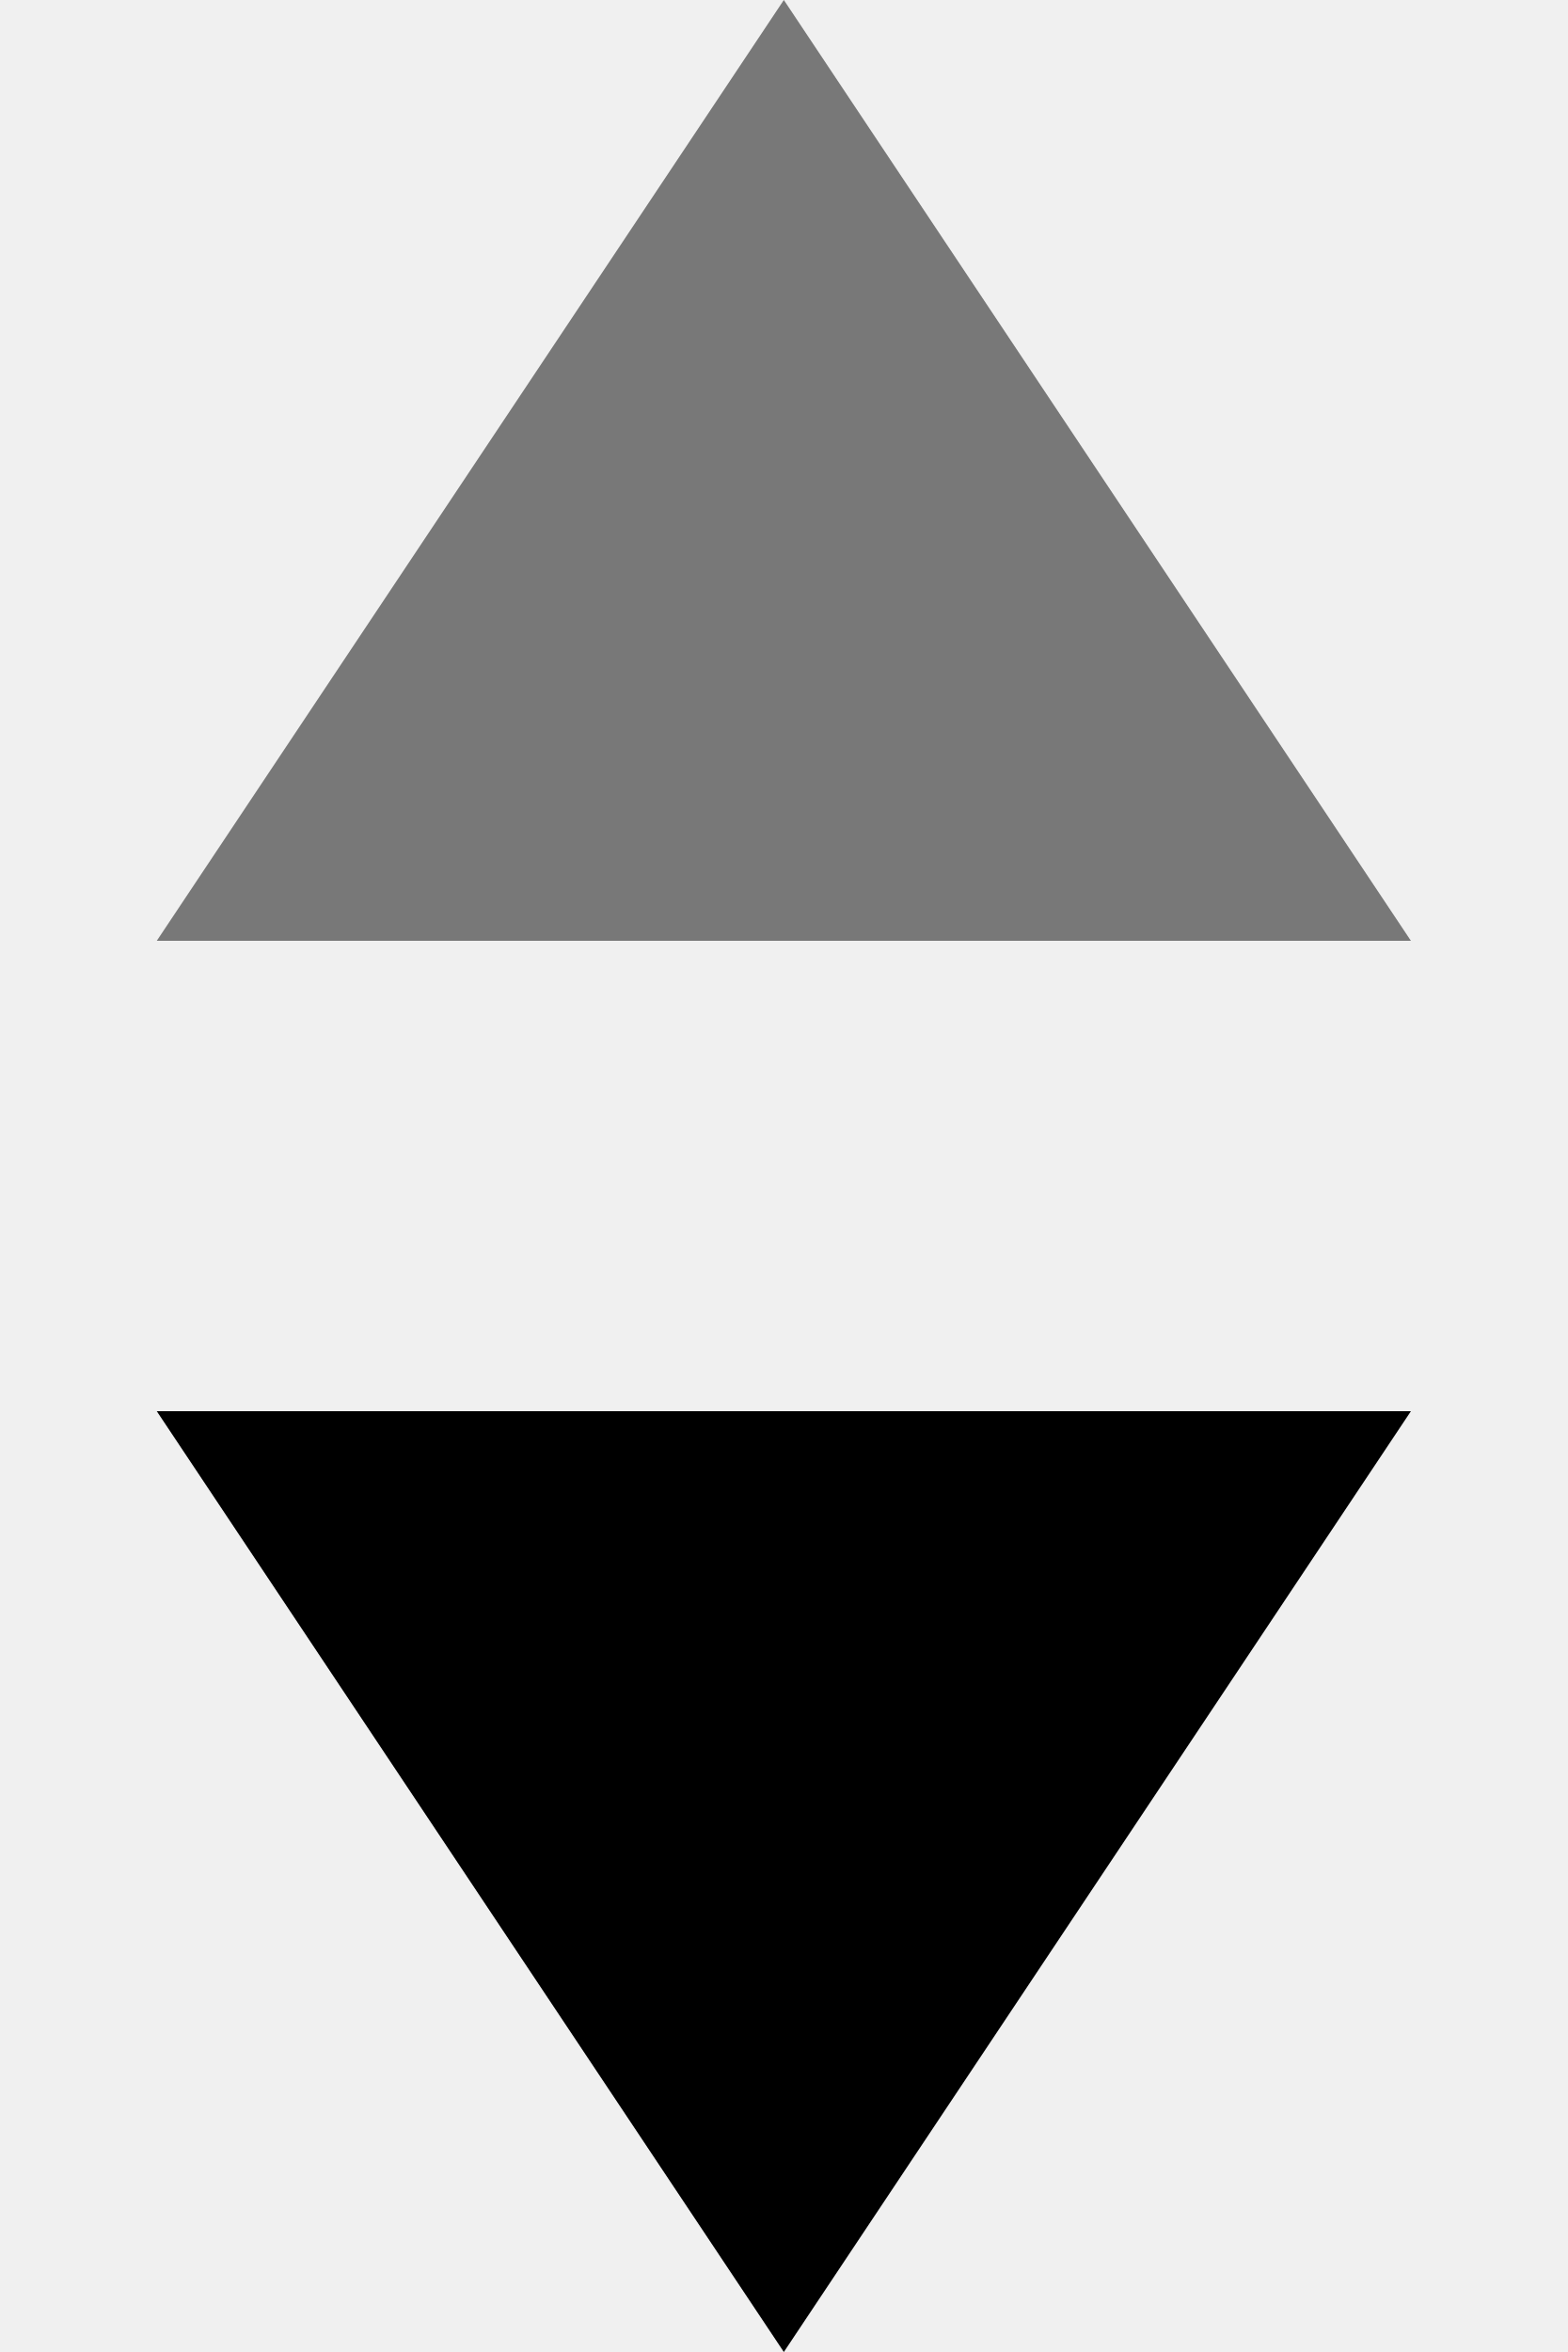
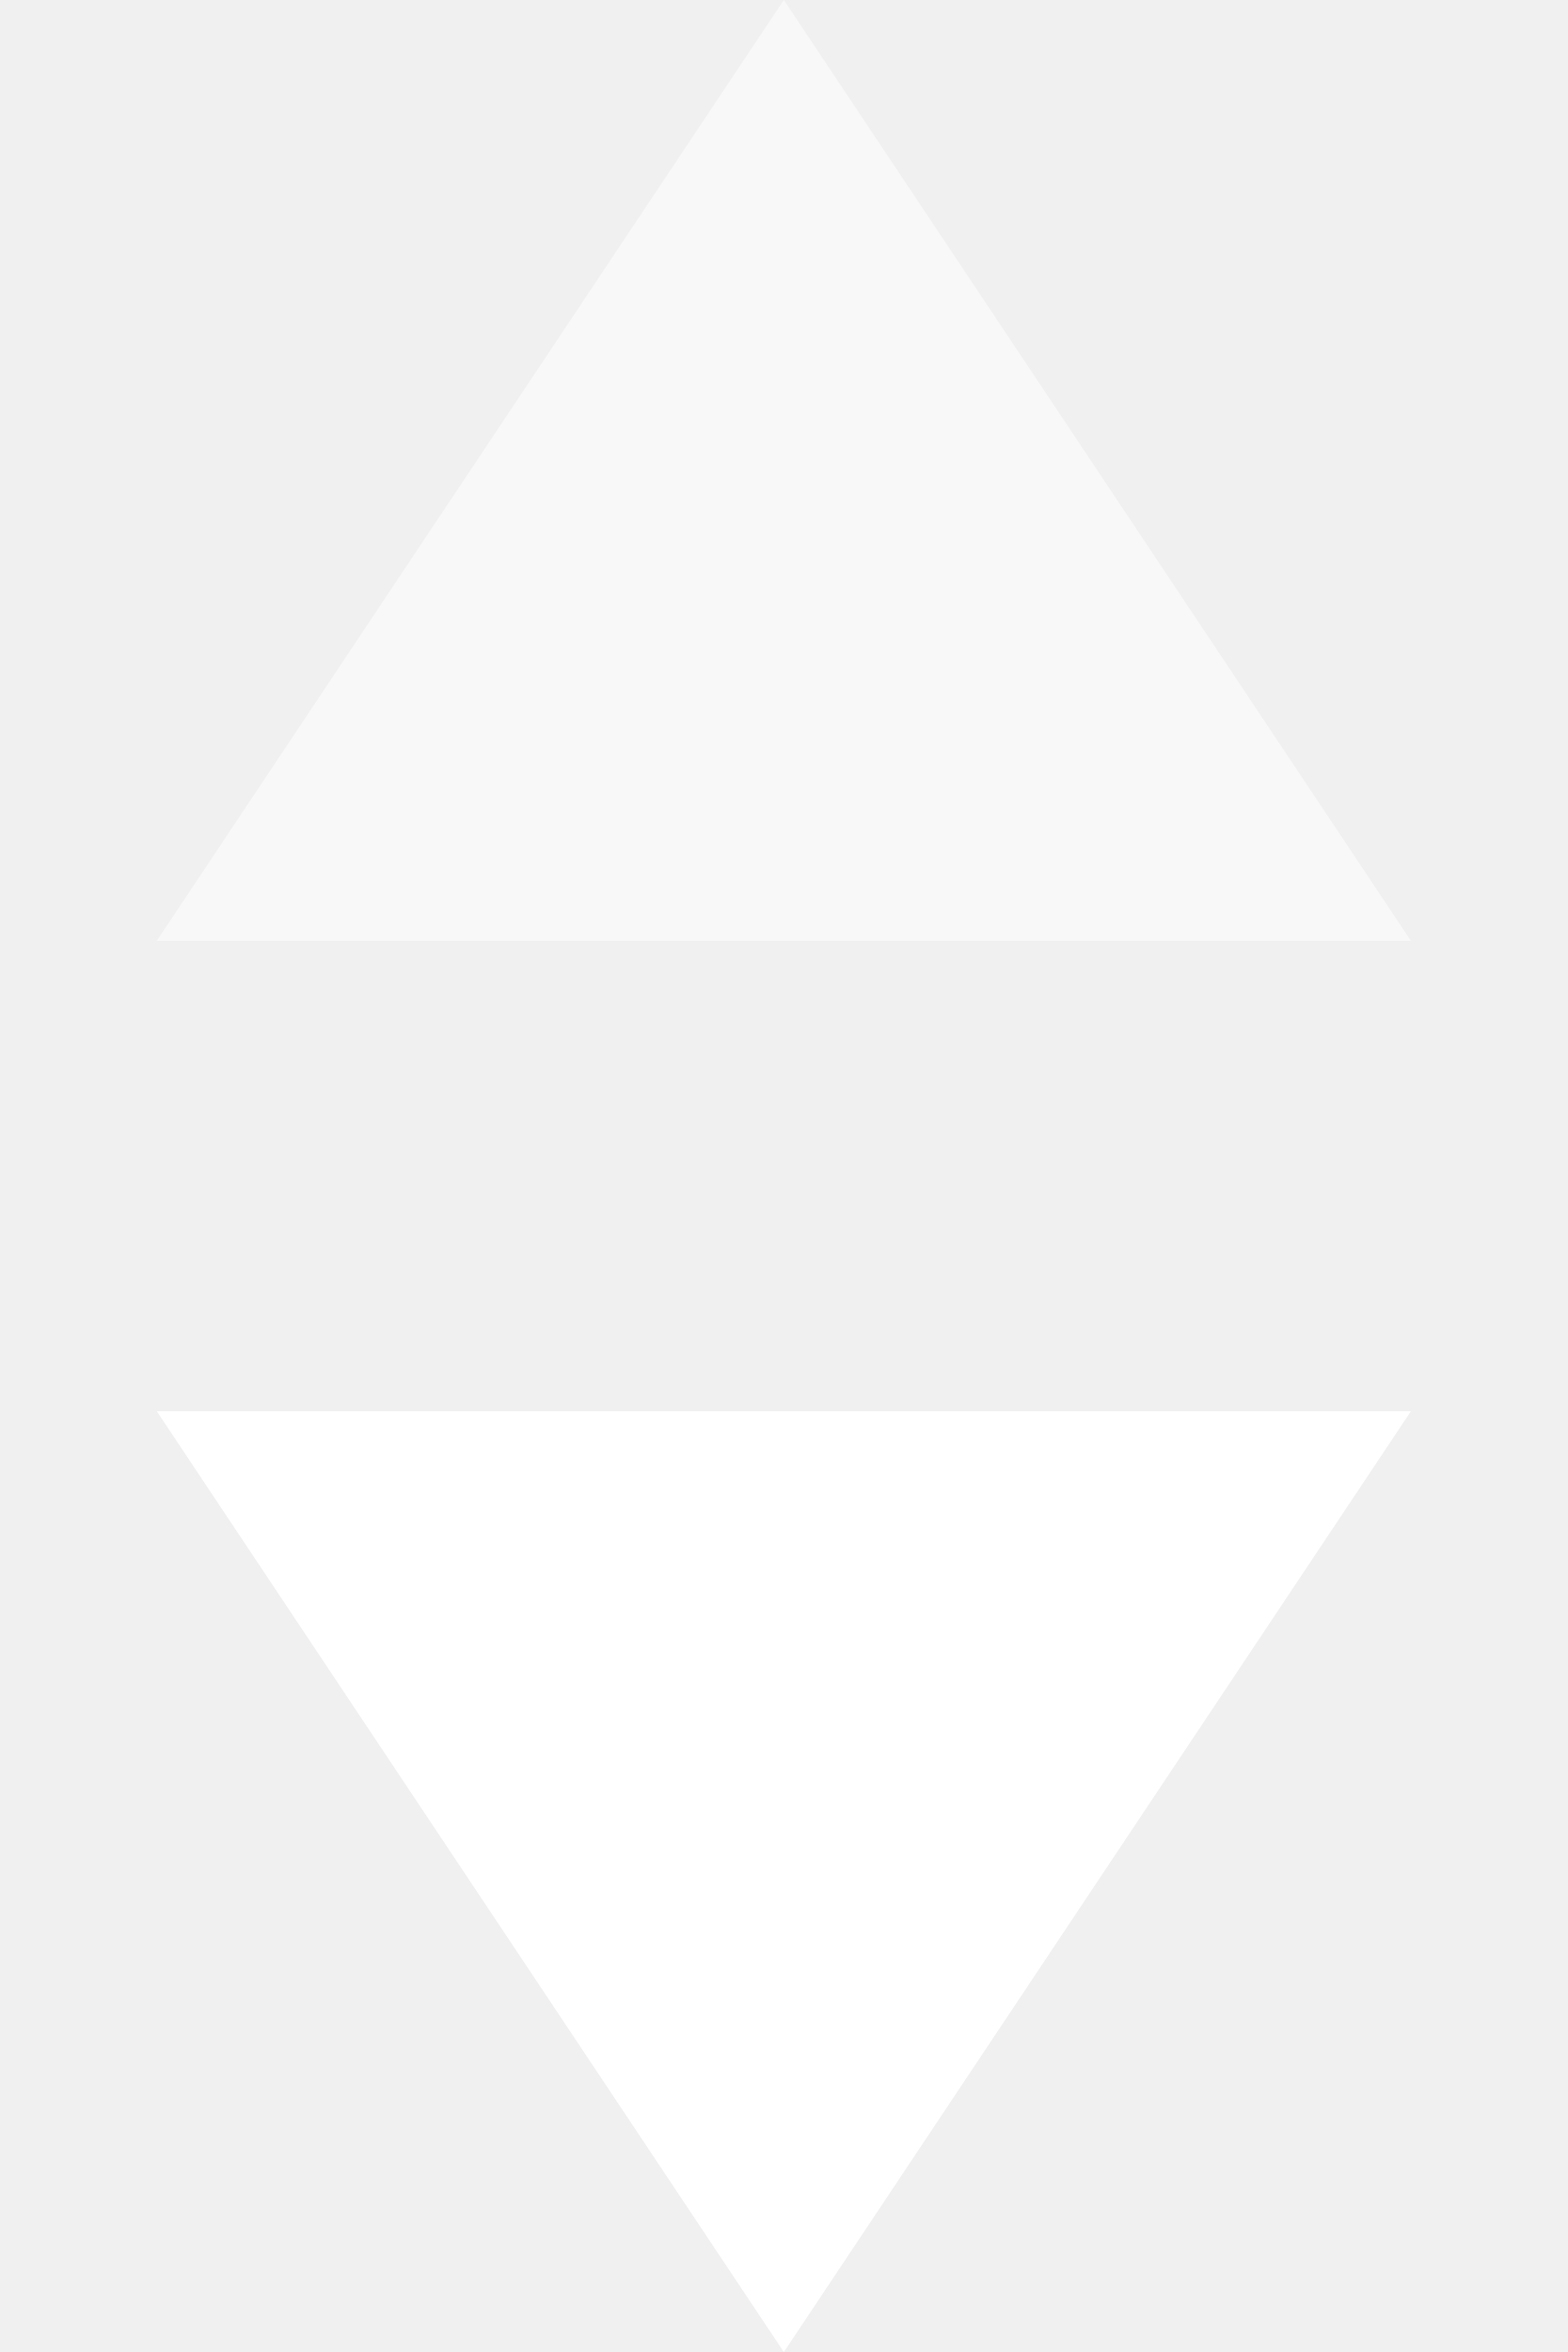
<svg xmlns="http://www.w3.org/2000/svg" width="10px" height="15px" viewBox="0 0 10 15" version="1.1">
-   <g>
-     <g id="sort_descend">
+   <defs />
+   <g id="Page-1" stroke="none" stroke-width="1" fill="none" fill-rule="evenodd">
+     <g id="sort_descend" fill="#FFFFFF">
      <polygon id="Triangle-21" points="1 9 9 9 5 15" />
      <polygon id="Triangle-21" opacity="0.5" transform="translate(5, 3) rotate(-180) translate(-5, -3) " points="1 0 9 0 5 6" />
    </g>
  </g>
</svg>
